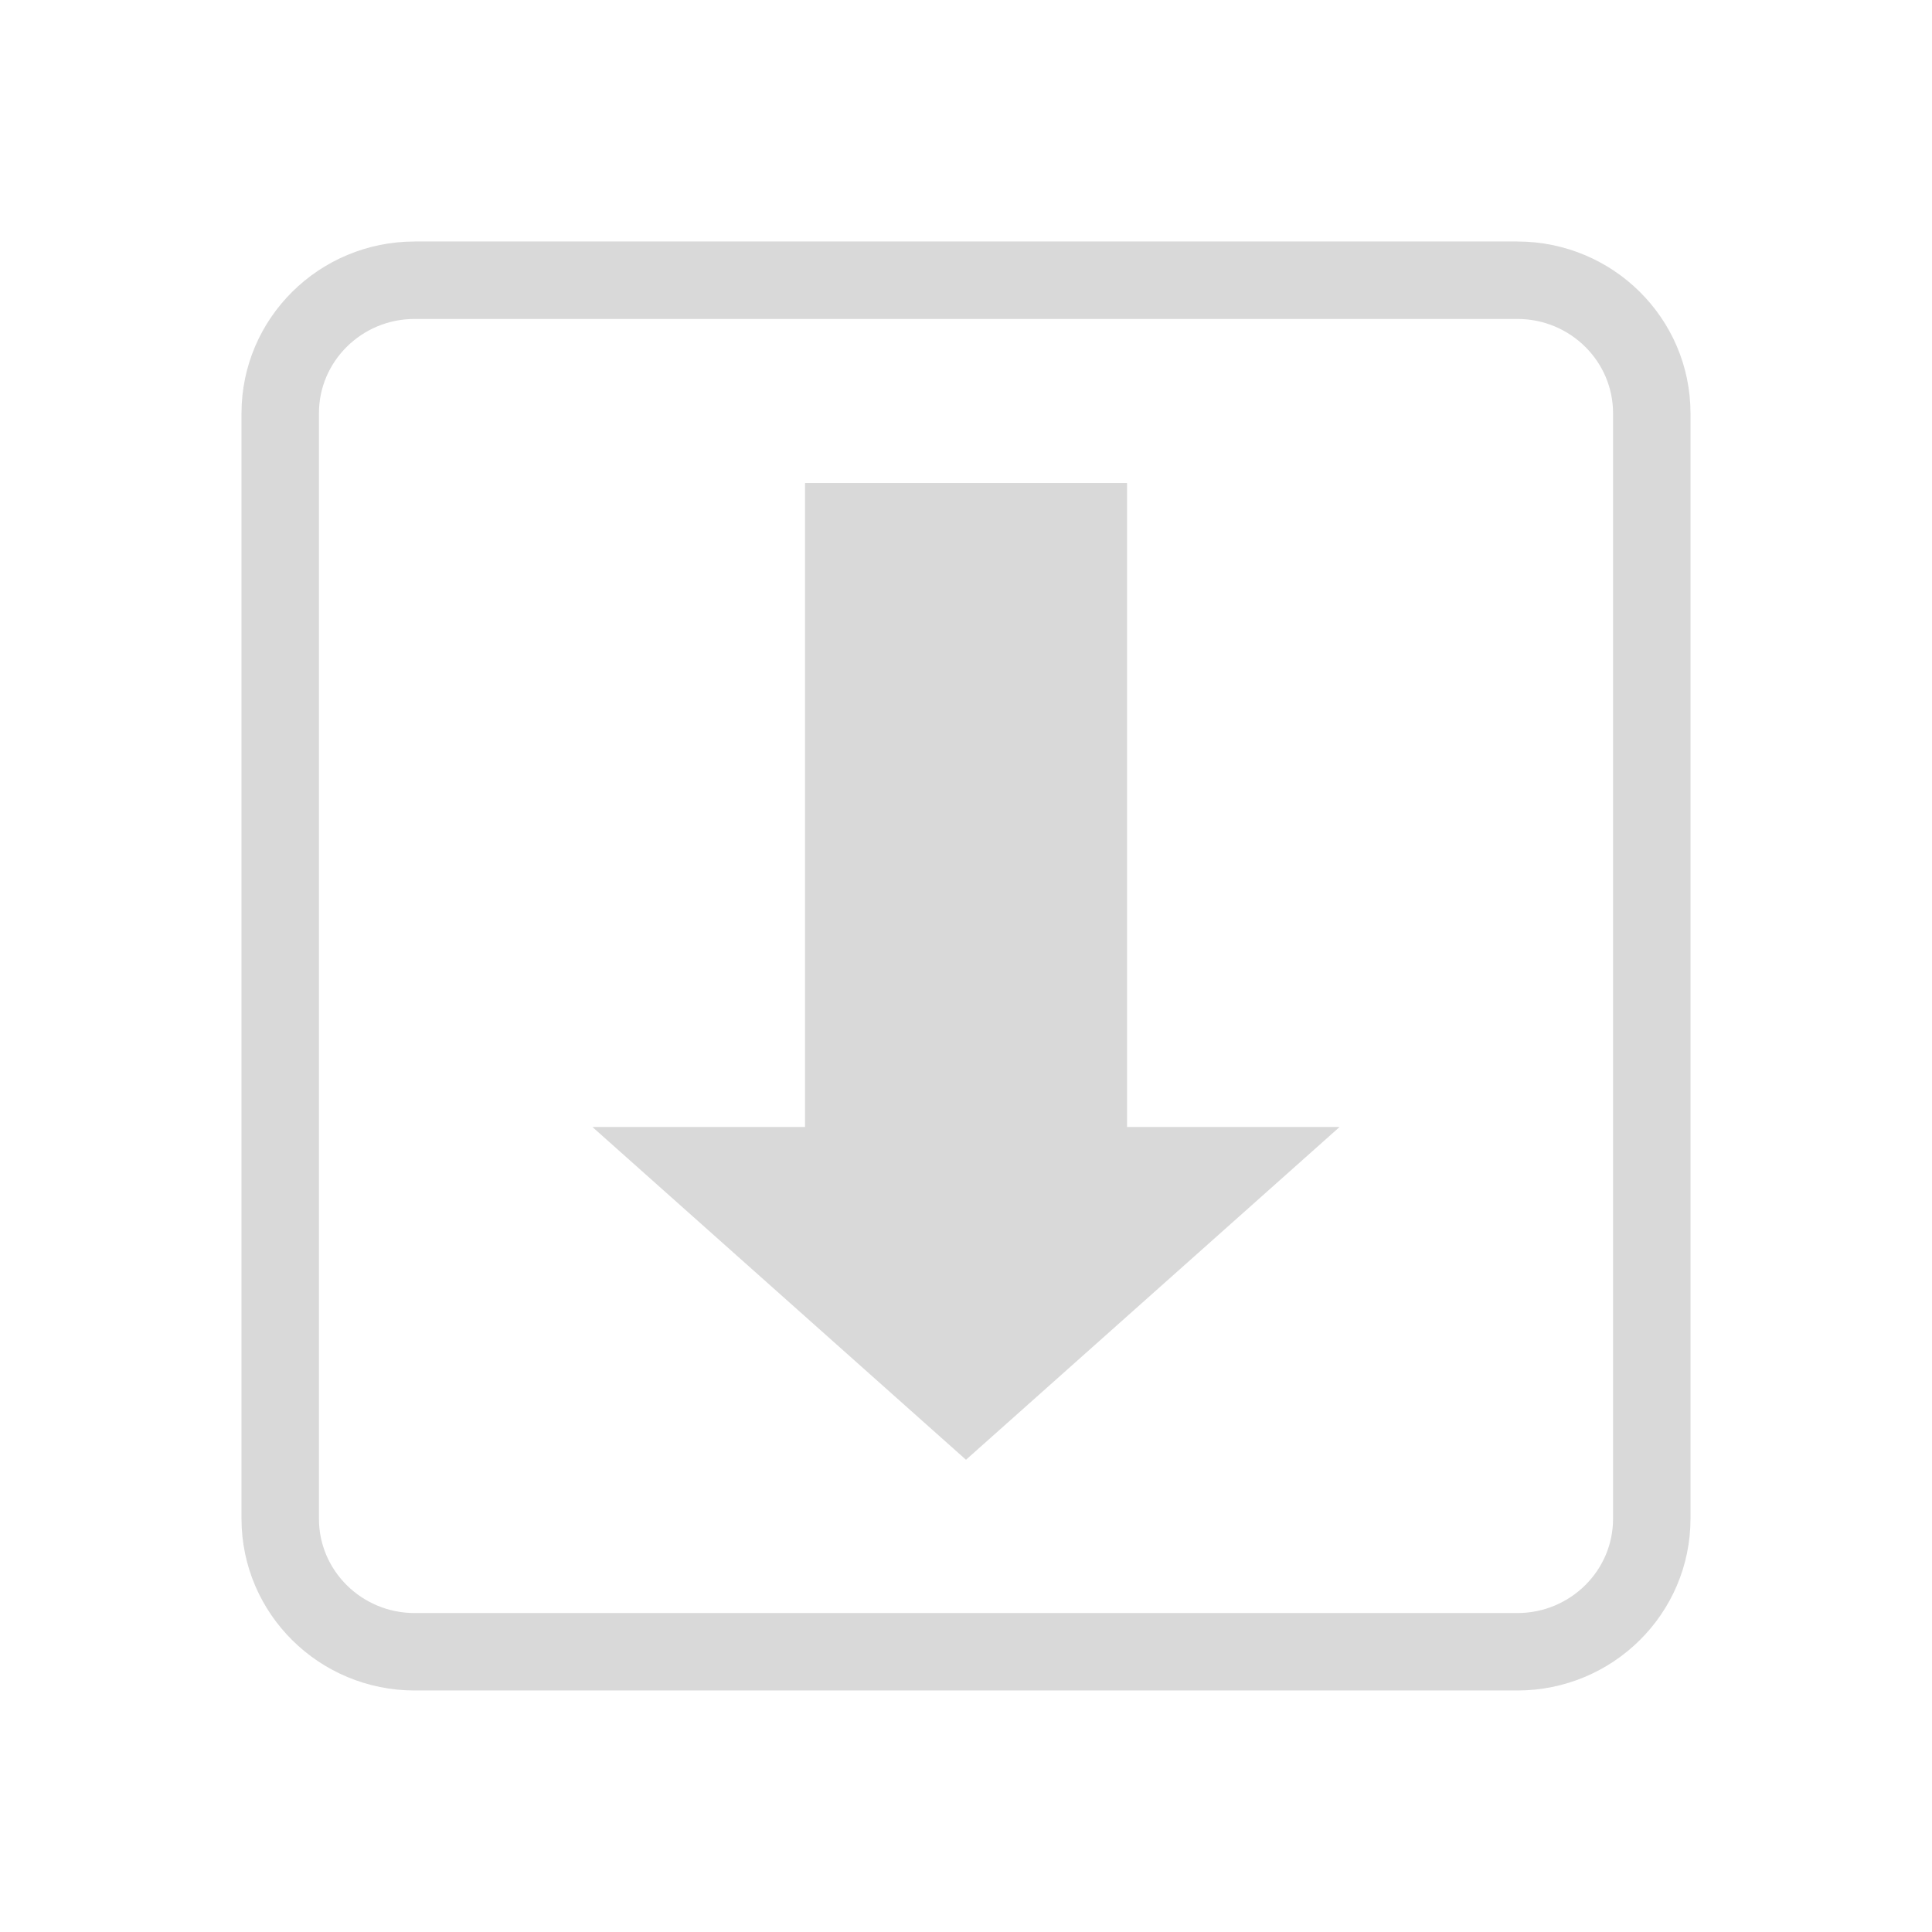
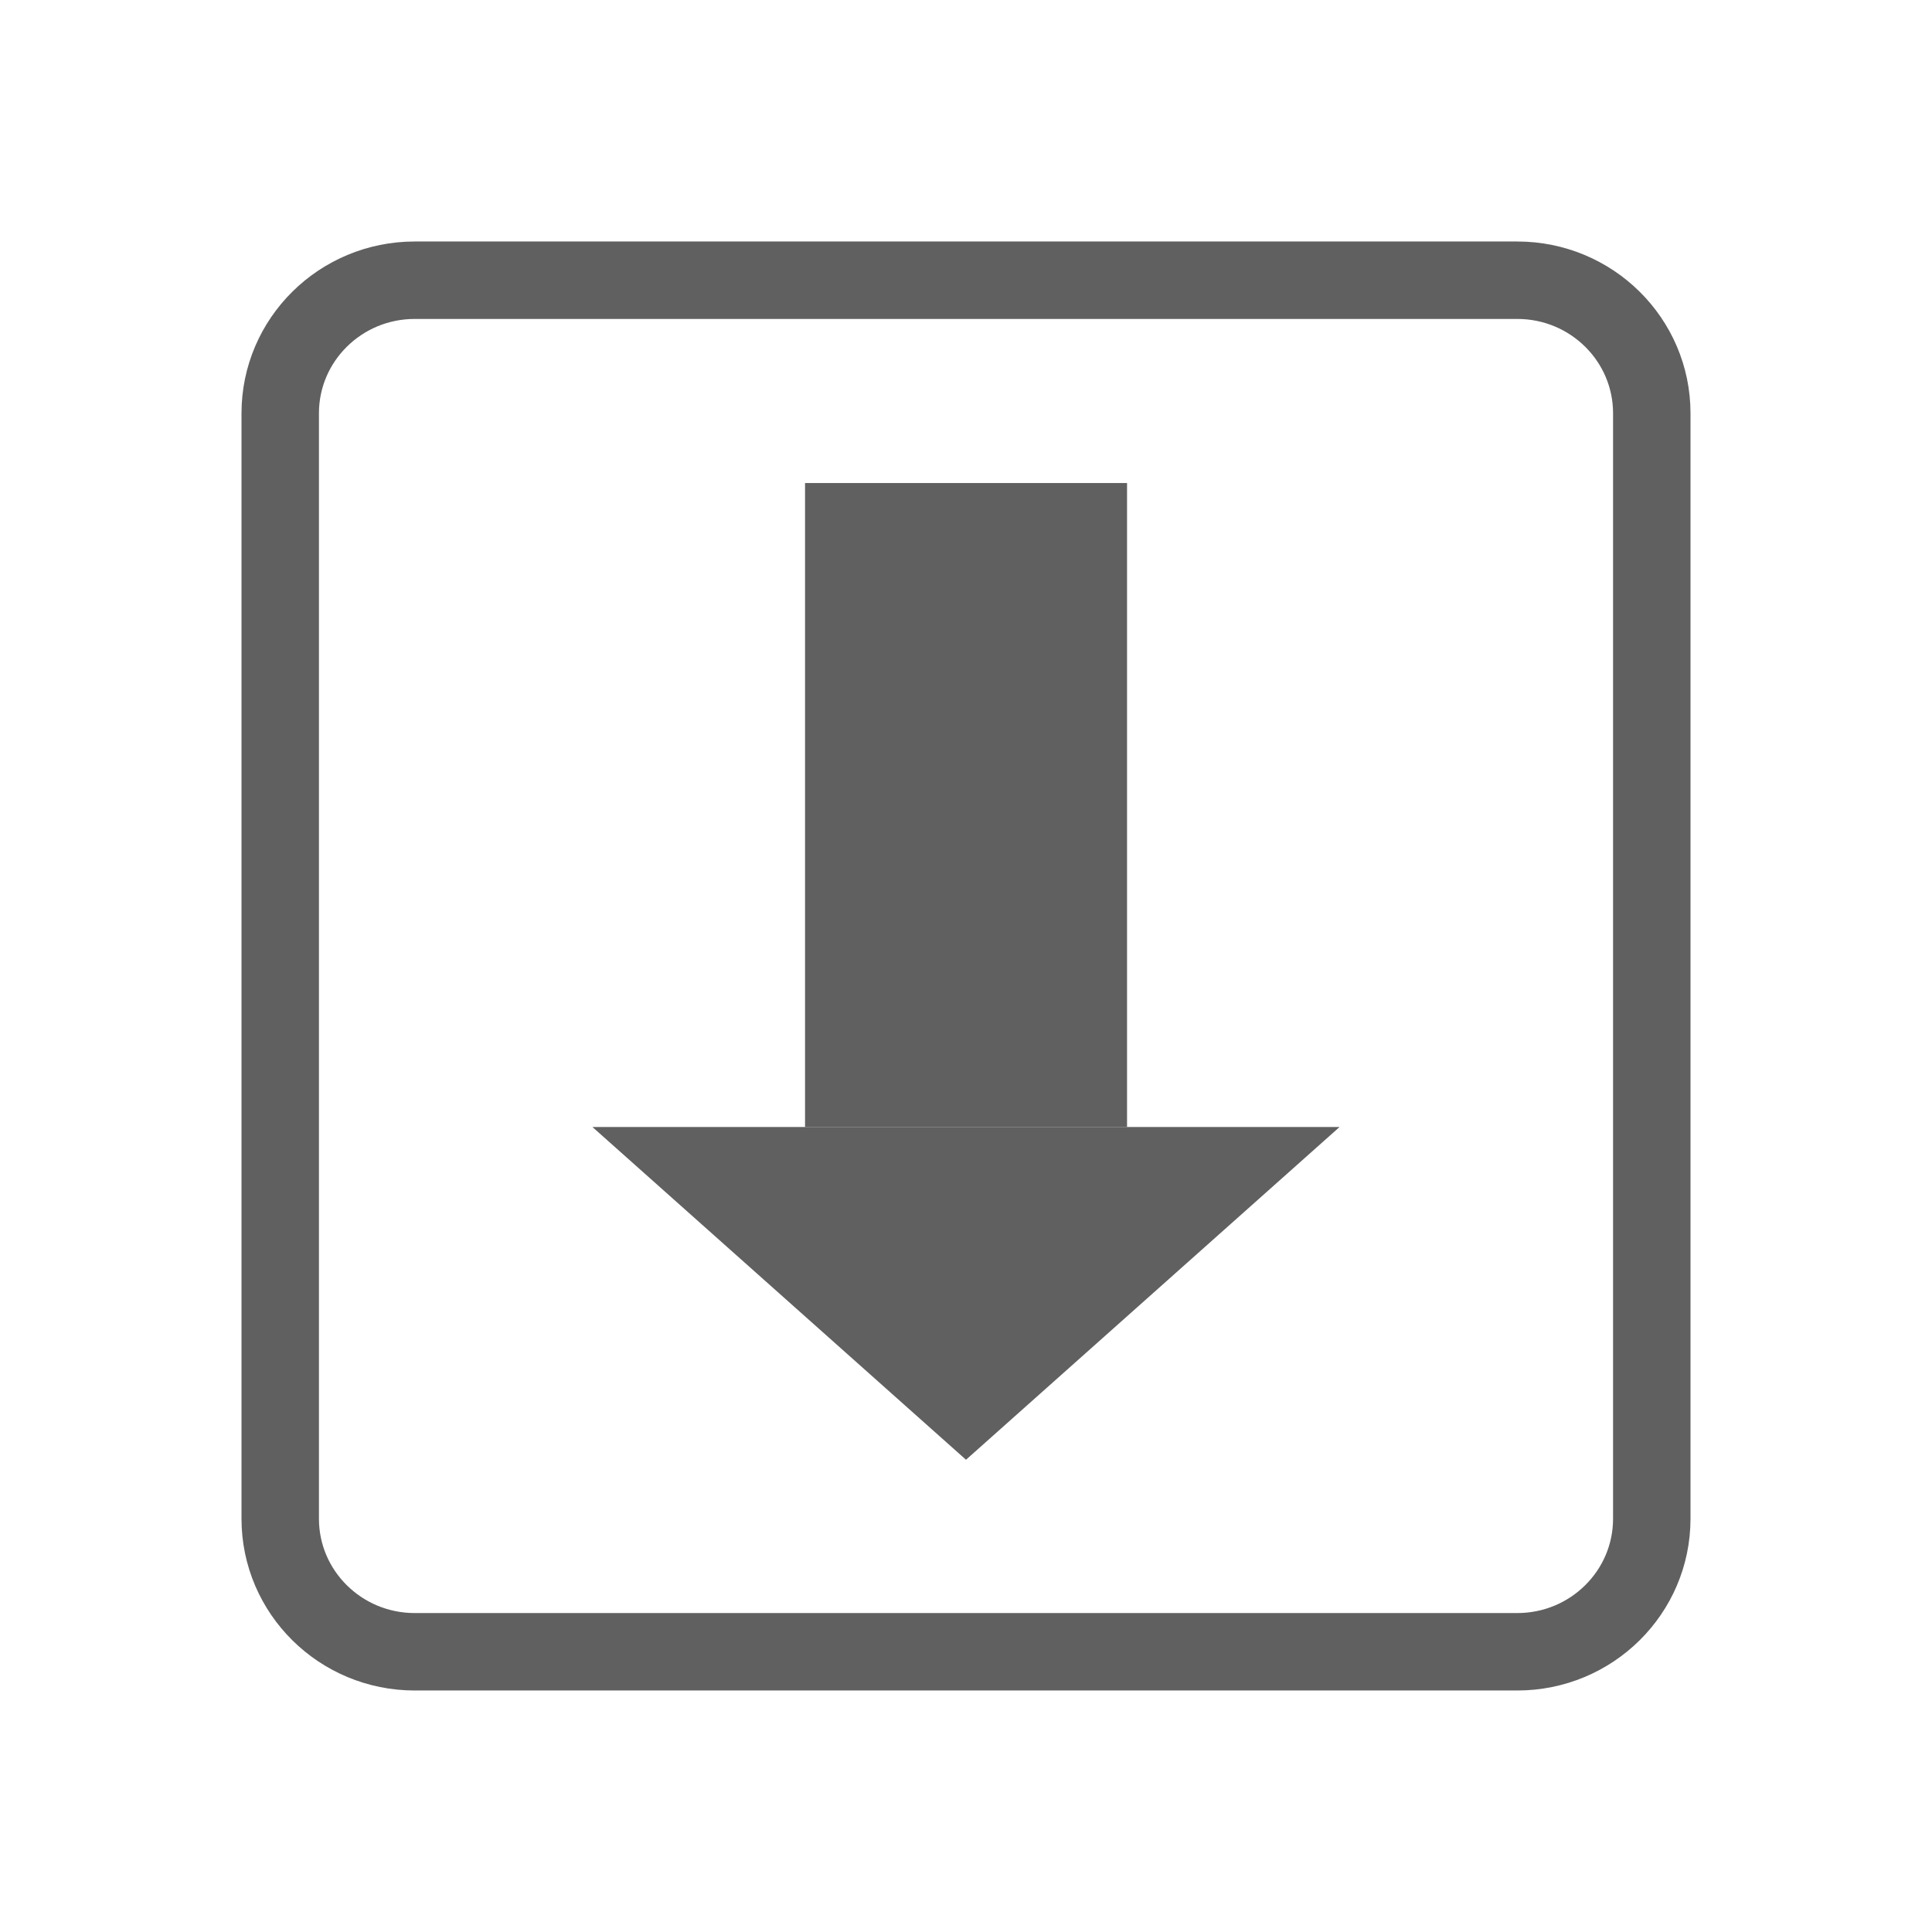
<svg xmlns="http://www.w3.org/2000/svg" width="24" height="24" id="svg2" version="1.1">
  <defs id="defs4">
    </defs>
  <g id="layer1" transform="translate(0,-1028.362)">
-     <rect style="opacity:0.24;fill:black;fill-opacity:0;fill-rule:evenodd;stroke:#606060;stroke-width:0.962;stroke-linecap:butt;stroke-linejoin:miter;stroke-miterlimit:3;stroke-opacity:1;stroke-dasharray:none;stroke-dashoffset:0" id="rect2816" width="17.038" height="17.038" x="3.481" y="1031.843" rx="1.671" ry="1.653" />
-     <path style="fill:#606060;fill-opacity:1;fill-rule:evenodd;stroke:#606060;stroke-width:0.788;stroke-linecap:butt;stroke-linejoin:miter;stroke-miterlimit:3;stroke-opacity:1;stroke-dashoffset:0;opacity:0.24" d="M 12,1045.968 C 12,1045.968 8.394,1042.756 8.394,1042.756 8.394,1042.756 15.606,1042.756 15.606,1042.756 L 12,1045.968 z" id="rect3712" />
-     <rect style="fill:#606060;fill-opacity:1;fill-rule:evenodd;stroke:#606060;stroke-width:1.037;stroke-linecap:butt;stroke-linejoin:miter;stroke-miterlimit:3;stroke-opacity:1;stroke-dasharray:none;stroke-dashoffset:0;opacity:0.24" id="rect3715" width="2.963" height="6.963" x="10.519" y="1034.881" />
+     <rect style="opacity:1;fill:black;fill-opacity:0;fill-rule:evenodd;stroke:#606060;stroke-width:0.962;stroke-linecap:butt;stroke-linejoin:miter;stroke-miterlimit:3;stroke-opacity:1;stroke-dasharray:none;stroke-dashoffset:0" id="rect2816" width="17.038" height="17.038" x="3.481" y="1031.843" rx="1.671" ry="1.653" />
+     <path style="fill:#606060;fill-opacity:1;fill-rule:evenodd;stroke:#606060;stroke-width:0.788;stroke-linecap:butt;stroke-linejoin:miter;stroke-miterlimit:3;stroke-opacity:1;stroke-dashoffset:0" d="M 12,1045.968 C 12,1045.968 8.394,1042.756 8.394,1042.756 8.394,1042.756 15.606,1042.756 15.606,1042.756 L 12,1045.968 z" id="rect3712" />
+     <rect style="fill:#606060;fill-opacity:1;fill-rule:evenodd;stroke:#606060;stroke-width:1.037;stroke-linecap:butt;stroke-linejoin:miter;stroke-miterlimit:3;stroke-opacity:1;stroke-dasharray:none;stroke-dashoffset:0" id="rect3715" width="2.963" height="6.963" x="10.519" y="1034.881" />
  </g>
</svg>
